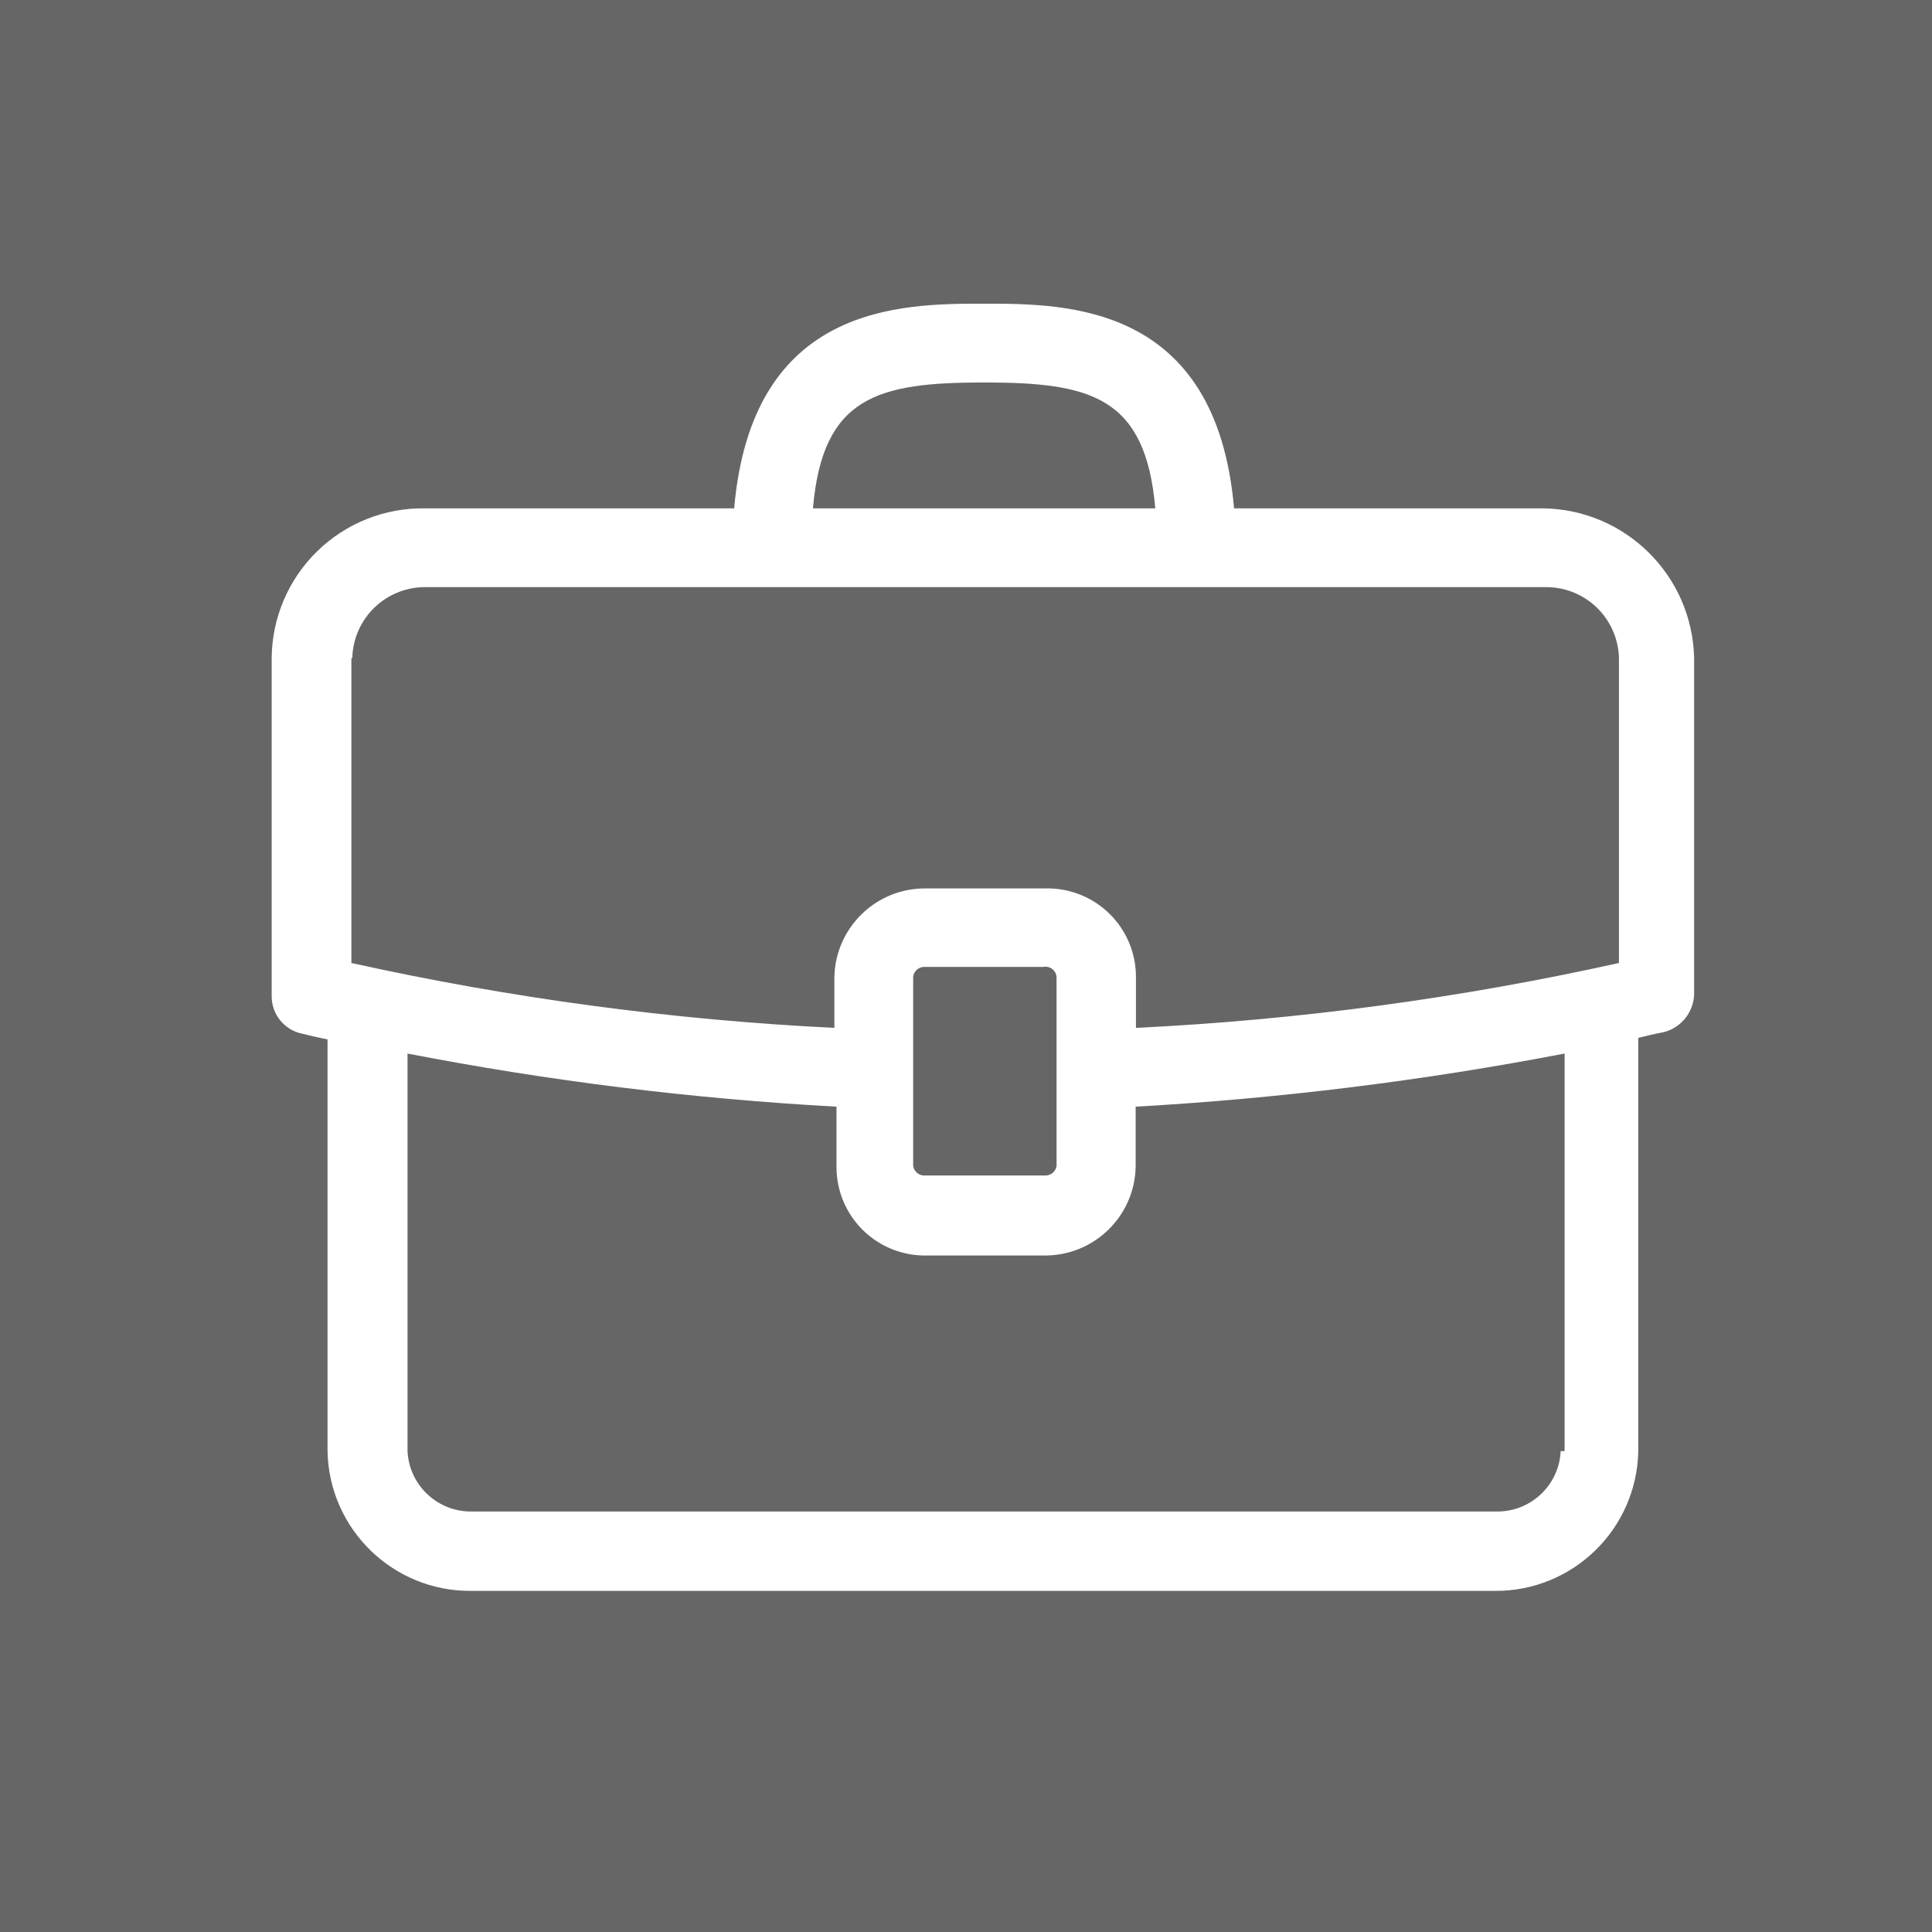
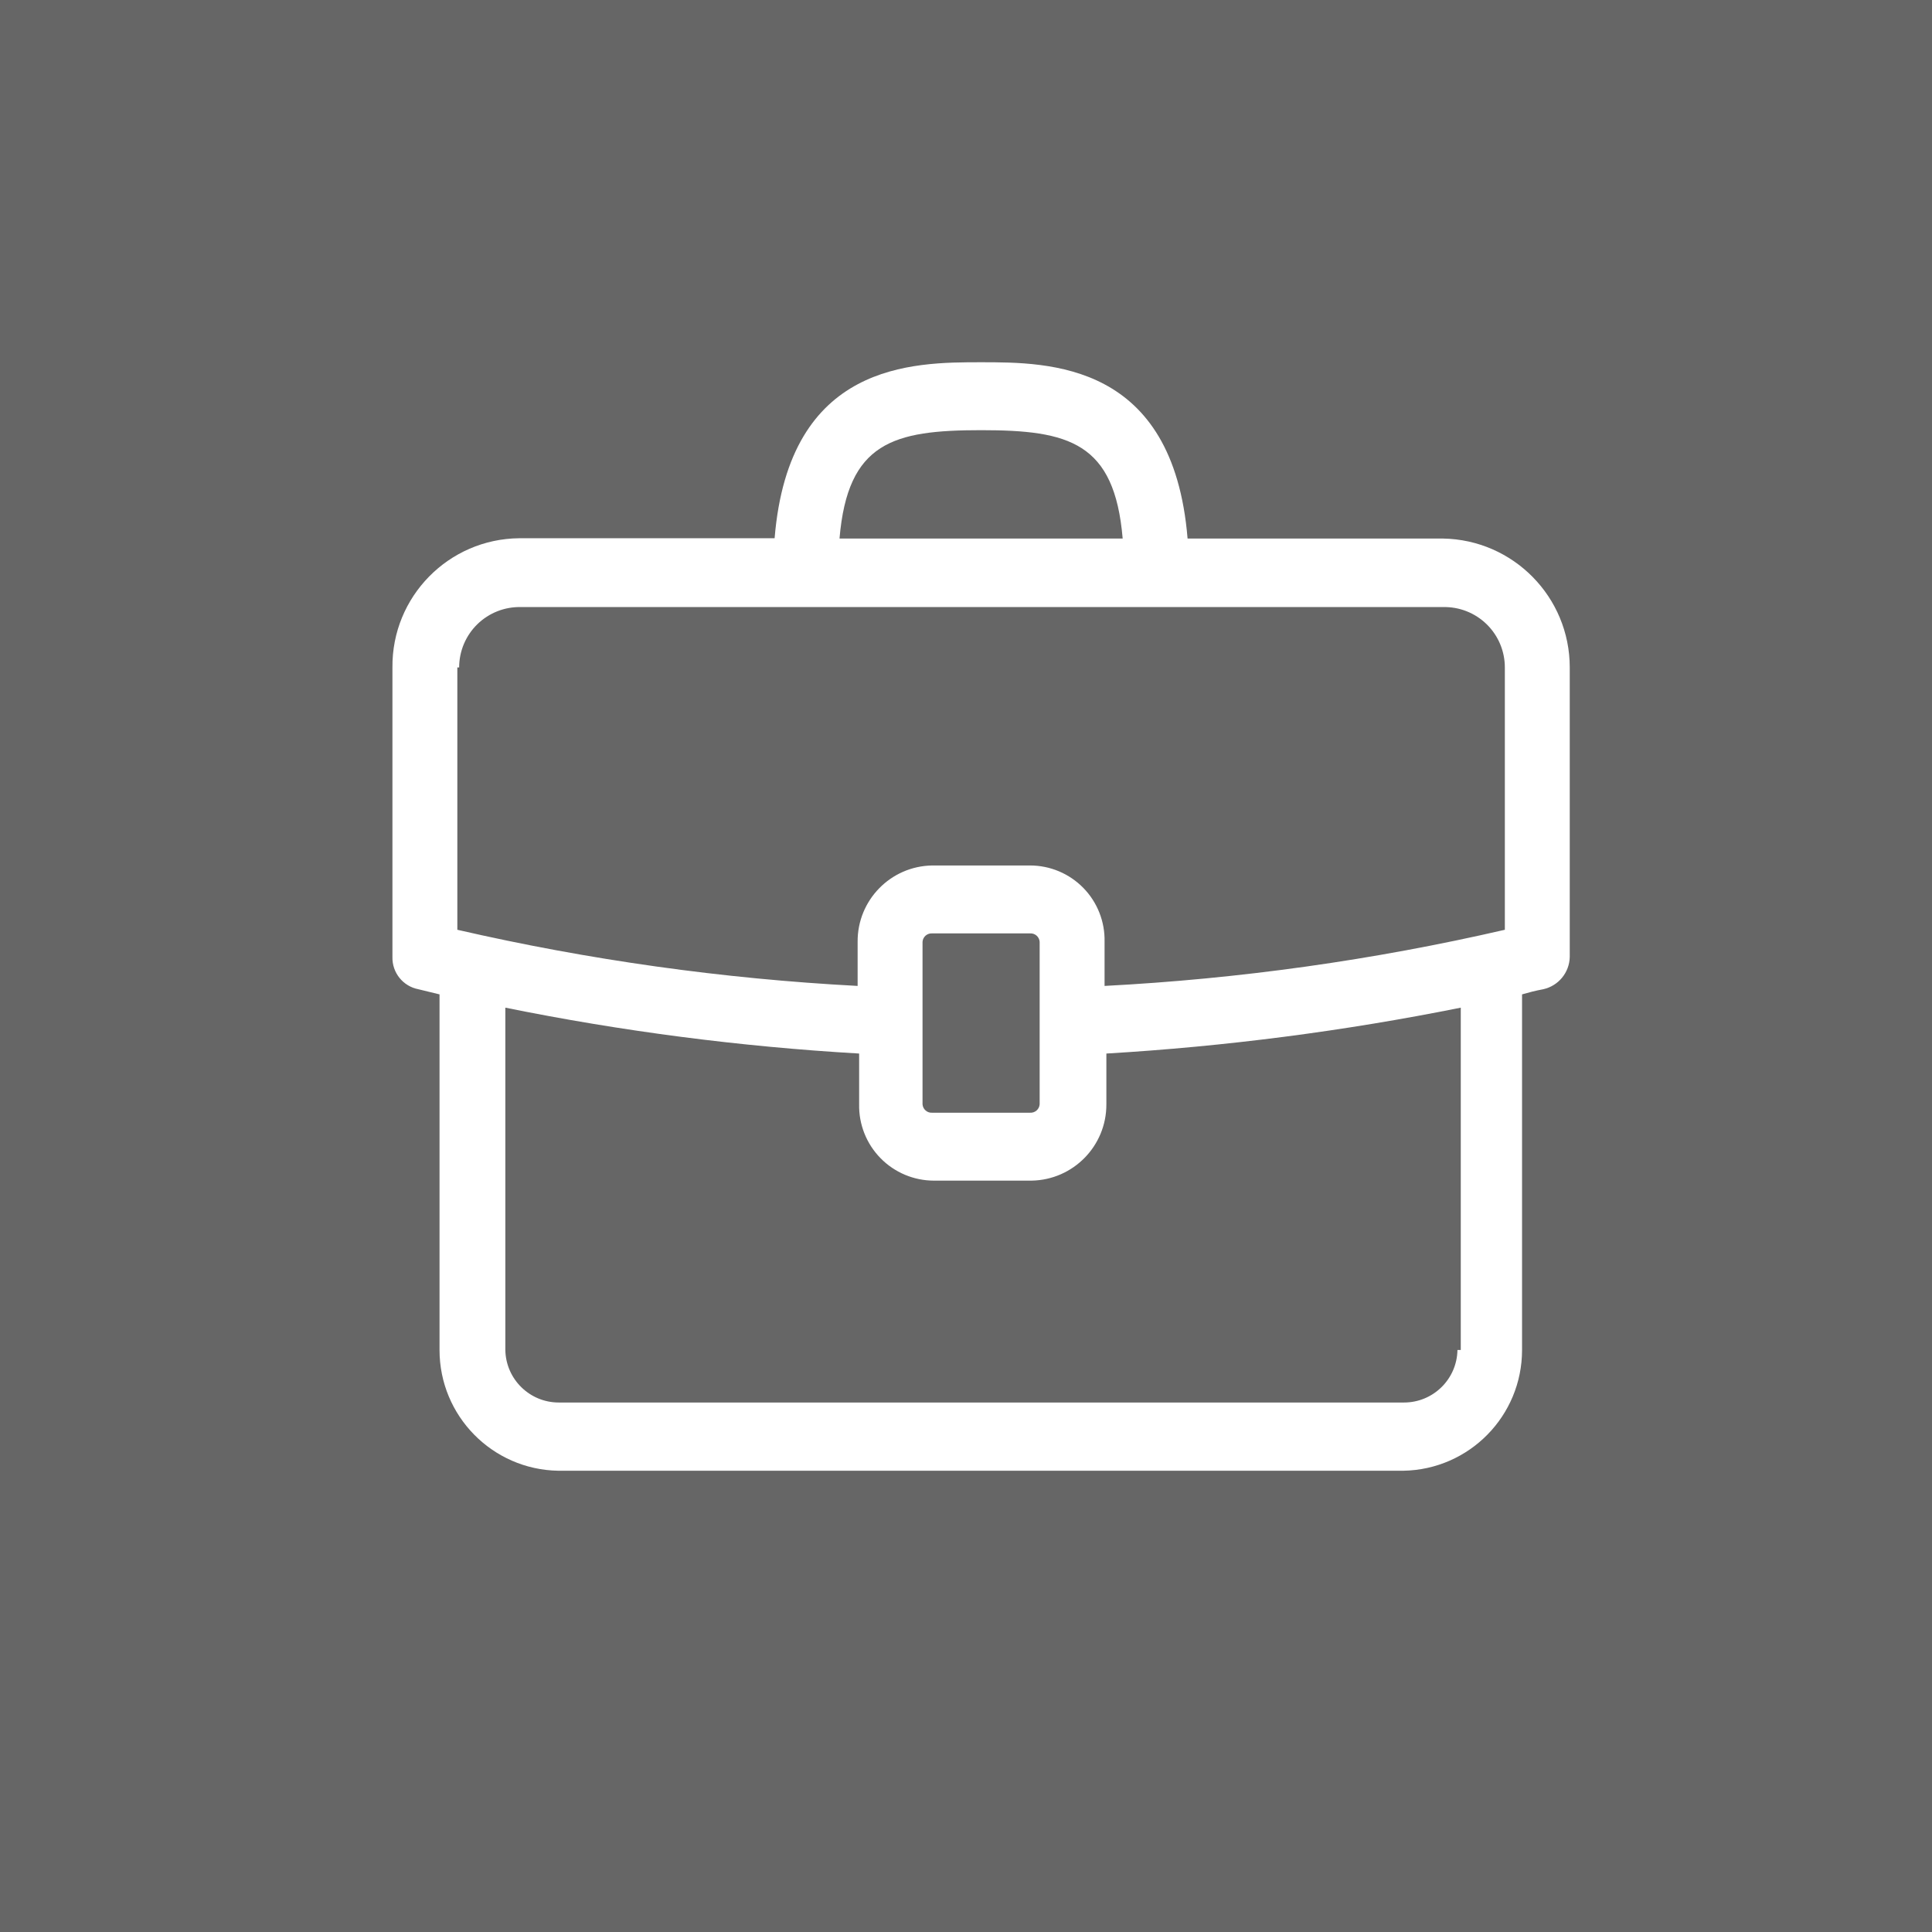
<svg xmlns="http://www.w3.org/2000/svg" viewBox="0 0 64 64">
  <g id="background_" data-name="background#">
    <rect width="64" height="64" style="fill:#666" />
  </g>
  <g id="category">
-     <path d="M51.11,16.84H40.88c-.59-6.78-5.54-6.78-8.28-6.78s-7.69,0-8.28,6.78H14.09A5,5,0,0,0,9,21.8V33a1.26,1.26,0,0,0,1,1.24c.26.06.52.13.85.19V48.07a4.72,4.72,0,0,0,4.76,4.63h33.9a4.72,4.72,0,0,0,4.76-4.63V34.38c.26-.06.52-.13.85-.19a1.34,1.34,0,0,0,1-1.24V21.8A5.07,5.07,0,0,0,51.11,16.84ZM32.6,12.67c3.52,0,5.35.46,5.67,4.17H26.93C27.25,13.13,29.08,12.67,32.6,12.67ZM11.67,21.8a2.41,2.41,0,0,1,2.48-2.35h37a2.41,2.41,0,0,1,2.48,2.35V31.9a95,95,0,0,1-16,2.15V32.36a2.93,2.93,0,0,0-3-2.93H30.64a3,3,0,0,0-3,2.93v1.69a95.77,95.77,0,0,1-16-2.15V21.8ZM35,32.36v6.26a.37.37,0,0,1-.39.32H30.64a.37.37,0,0,1-.39-.32V32.36a.37.37,0,0,1,.39-.33h3.92A.37.37,0,0,1,35,32.36ZM51.7,48.07a2.1,2.1,0,0,1-2.15,2H15.65a2.1,2.1,0,0,1-2.15-2V34.9a104.67,104.67,0,0,0,14.21,1.76v2a2.93,2.93,0,0,0,3,2.93h3.91a3,3,0,0,0,3-2.93v-2A107.49,107.49,0,0,0,51.83,34.9V48.07Z" transform="translate(0 0)" style="fill:#fff" />
+     <path d="M47.8,17.84H39.34C38.86,12,34.76,12,32.5,12s-6.36,0-6.84,5.83H17.2A4.24,4.24,0,0,0,13,22.11V31.7a1.06,1.06,0,0,0,.86,1.07l.7.17V44.72a4,4,0,0,0,3.93,4h28a4,4,0,0,0,3.93-4V32.94c.21-.06.43-.12.7-.17A1.12,1.12,0,0,0,52,31.7V22.11A4.27,4.27,0,0,0,47.8,17.84ZM32.5,14.25c2.91,0,4.42.4,4.69,3.59H27.81C28.08,14.65,29.59,14.25,32.5,14.25ZM15.21,22.11a2,2,0,0,1,2.05-2H47.8a2,2,0,0,1,2.05,2V30.8a76.82,76.82,0,0,1-13.26,1.86V31.2a2.47,2.47,0,0,0-2.47-2.53H30.88a2.51,2.51,0,0,0-2.47,2.53v1.46A77.51,77.51,0,0,1,15.15,30.8V22.11ZM34.44,31.2v5.38a.3.3,0,0,1-.32.28H30.88a.3.3,0,0,1-.32-.28V31.2a.3.3,0,0,1,.32-.28h3.24A.3.3,0,0,1,34.44,31.2ZM48.28,44.72a1.77,1.77,0,0,1-1.77,1.74h-28a1.77,1.77,0,0,1-1.77-1.74V33.38A83.26,83.26,0,0,0,28.46,34.9v1.68a2.48,2.48,0,0,0,2.48,2.53h3.23a2.52,2.52,0,0,0,2.48-2.53V34.9a85.19,85.19,0,0,0,11.74-1.52V44.72Z" style="fill:#fff" />
  </g>
</svg>
